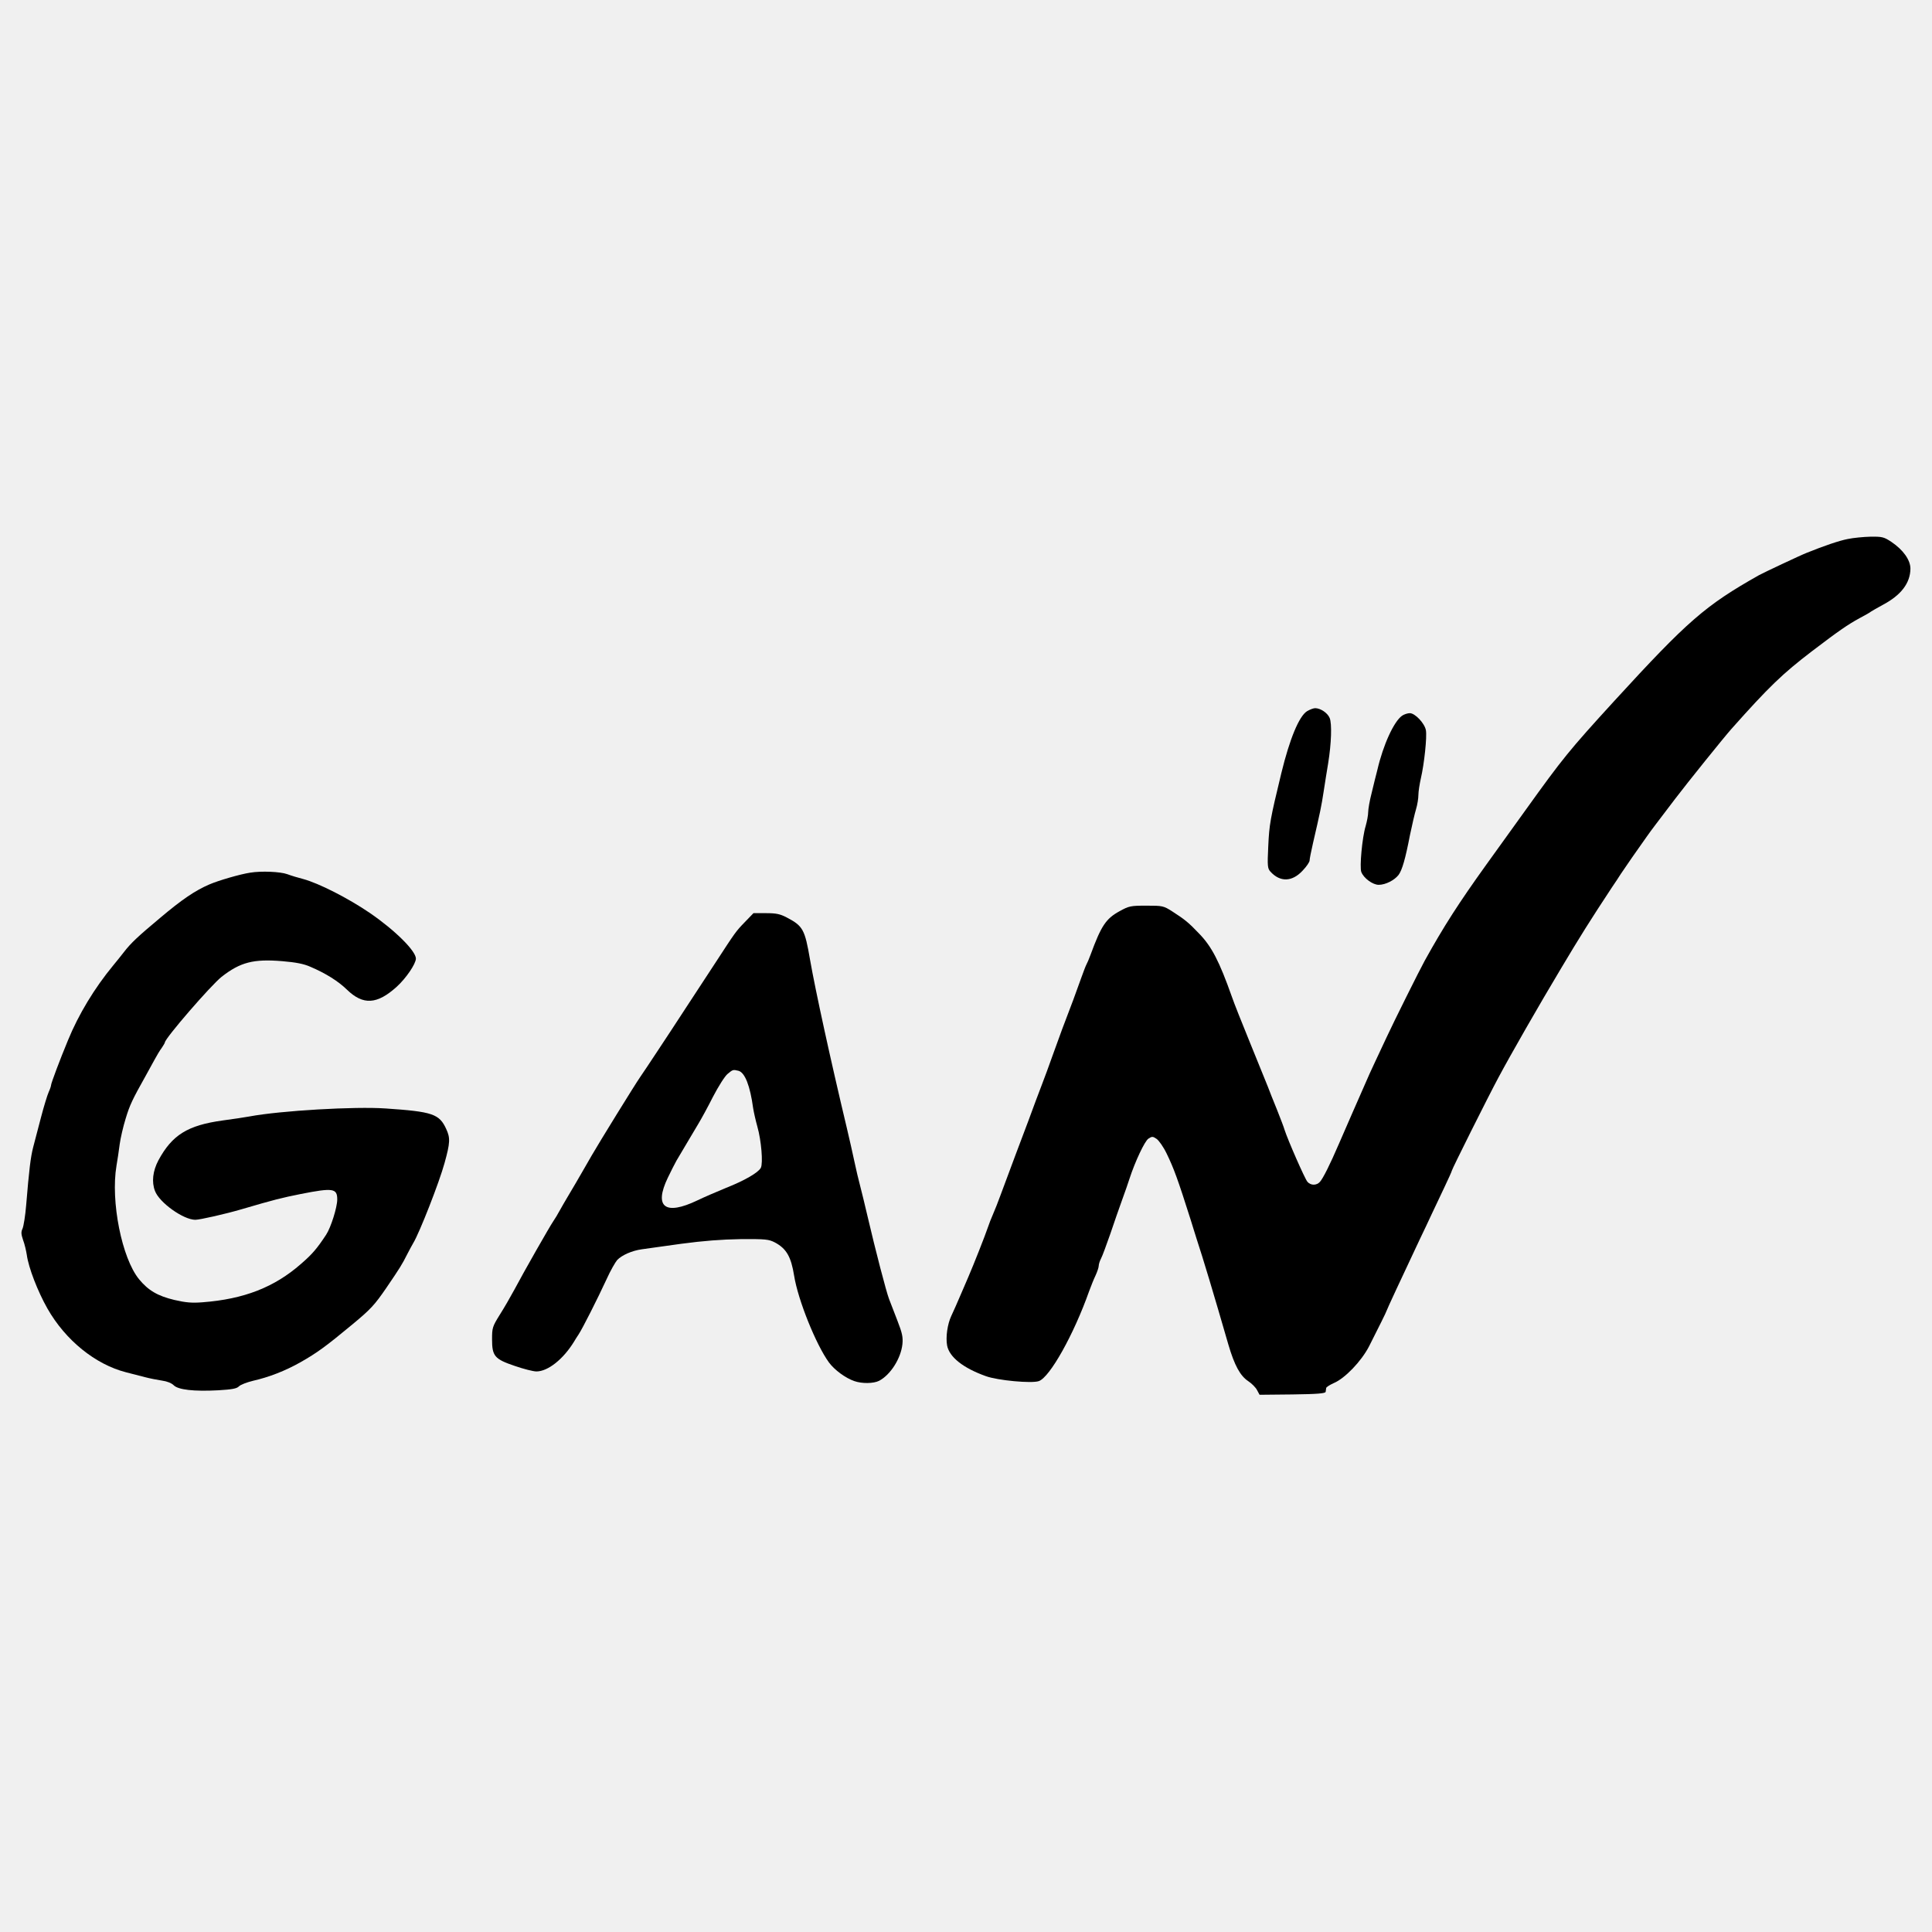
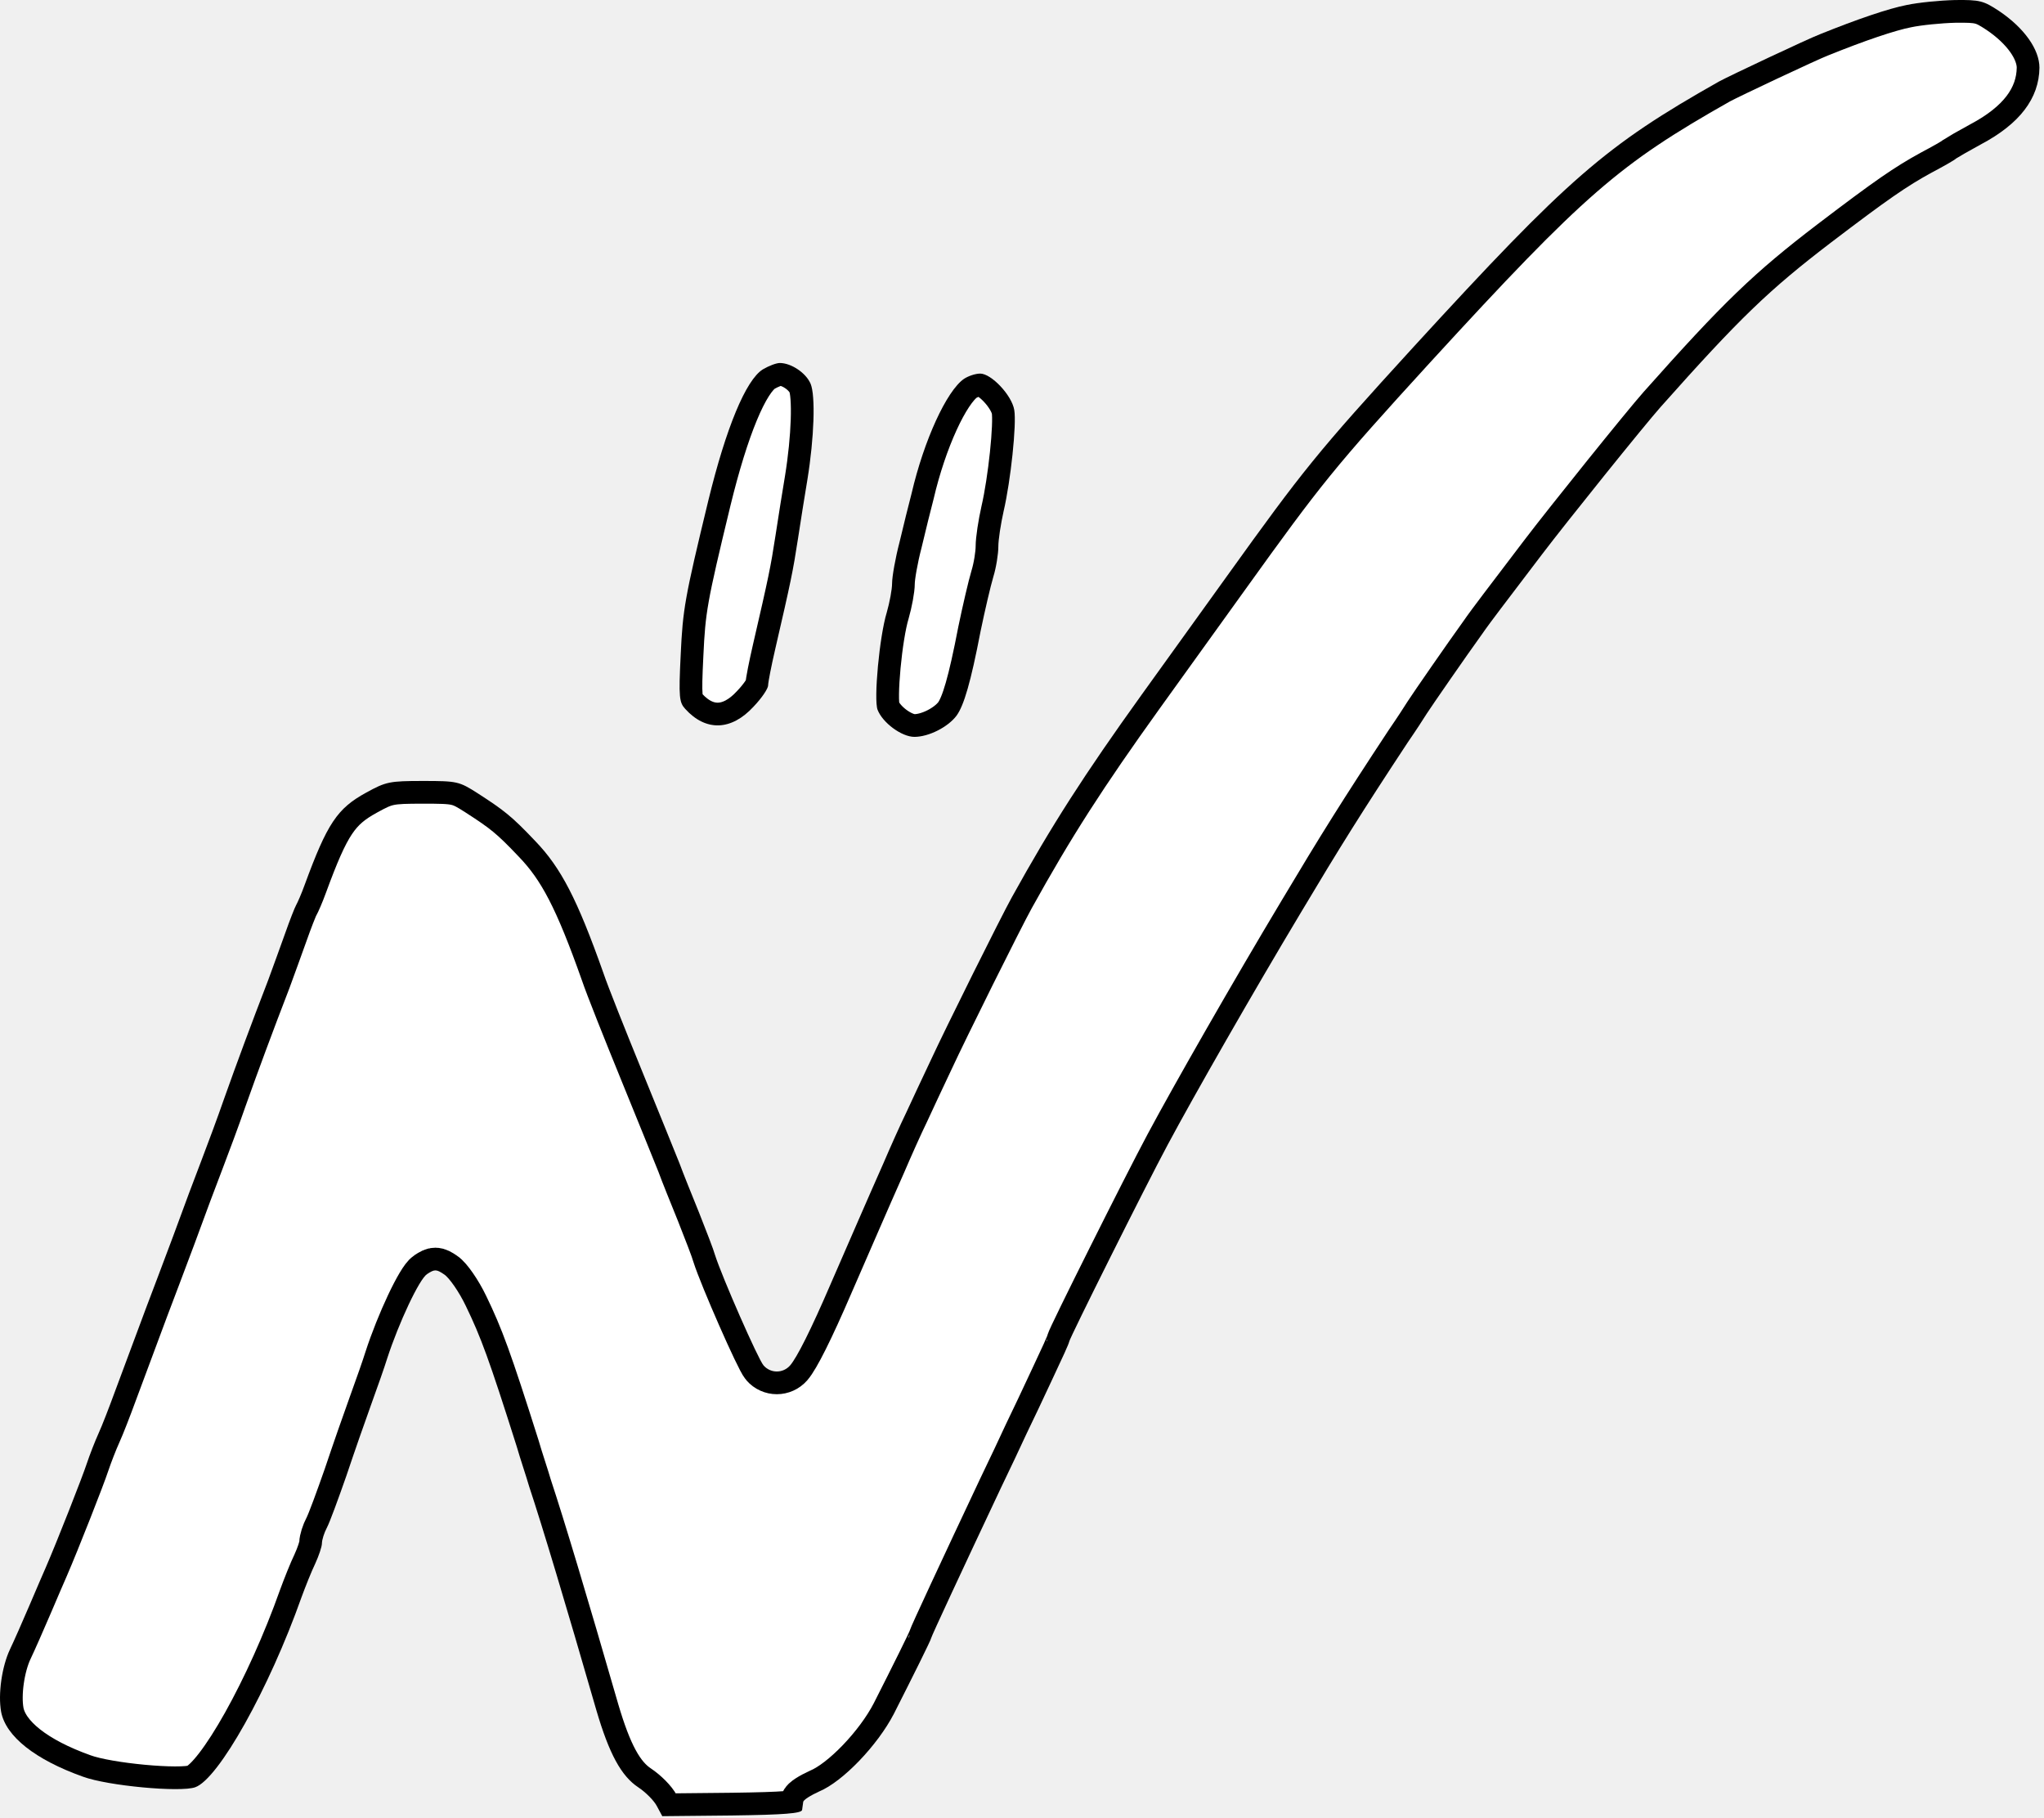
- <svg xmlns="http://www.w3.org/2000/svg" width="180" height="180" viewBox="0 0 180 180" fill="none">
-   <g clip-path="url(#clip0_79_85)">
-     <path d="M172.143 50.22C171.347 50.375 169.975 50.841 168.322 51.508C167.792 51.71 164.268 53.372 163.878 53.589C158.873 56.415 157.251 57.828 150.422 65.281C146.165 69.938 145.573 70.684 142.205 75.373C141.098 76.91 139.414 79.254 138.463 80.574C135.921 84.114 134.502 86.319 132.74 89.502C132.242 90.402 129.824 95.262 129.185 96.644C128.827 97.405 128.327 98.46 128.094 98.973C127.844 99.485 127.392 100.494 127.08 101.224C126.752 101.954 126.269 103.072 125.989 103.708C125.708 104.345 125.162 105.603 124.772 106.503C123.884 108.568 123.275 109.764 122.98 110.105C122.667 110.462 122.121 110.462 121.81 110.105C121.576 109.841 119.986 106.224 119.674 105.246C119.612 105.013 119.284 104.174 118.972 103.382C118.645 102.575 118.255 101.612 118.115 101.224C117.959 100.836 117.226 99.019 116.477 97.187C115.729 95.355 114.949 93.399 114.762 92.84C113.608 89.579 112.891 88.198 111.753 87.017C110.724 85.931 110.381 85.667 109.227 84.921C108.4 84.394 108.322 84.378 106.81 84.378C105.344 84.378 105.188 84.409 104.315 84.89C103.037 85.589 102.6 86.241 101.602 88.958C101.462 89.347 101.29 89.735 101.228 89.843C101.166 89.952 100.947 90.511 100.745 91.085C100.542 91.66 100.199 92.591 99.996 93.15C99.248 95.091 98.608 96.815 98.063 98.352C97.766 99.206 97.314 100.417 97.065 101.069C96.815 101.706 96.254 103.212 95.817 104.407C95.365 105.603 94.835 107.031 94.617 107.59C94.227 108.63 93.977 109.298 93.229 111.316C92.995 111.953 92.683 112.76 92.527 113.102C92.371 113.443 92.138 114.049 92.013 114.422C91.826 114.996 90.703 117.853 90.204 119.002C90.126 119.173 89.814 119.903 89.502 120.632C89.191 121.362 88.801 122.247 88.629 122.604C88.27 123.365 88.099 124.576 88.239 125.352C88.442 126.439 89.752 127.464 91.841 128.209C92.933 128.613 96.129 128.908 96.784 128.675C97.813 128.318 100.043 124.328 101.462 120.322C101.633 119.856 101.898 119.188 102.07 118.831C102.226 118.49 102.366 118.086 102.366 117.931C102.366 117.791 102.46 117.48 102.584 117.248C102.709 117.015 103.083 115.99 103.442 114.965C103.785 113.94 104.284 112.512 104.549 111.782C104.814 111.052 105.126 110.167 105.235 109.81C105.75 108.227 106.654 106.301 106.997 106.084C107.324 105.867 107.403 105.867 107.745 106.099C107.964 106.239 108.4 106.86 108.697 107.481C109.367 108.863 109.726 109.841 110.942 113.676C111.098 114.22 111.363 114.996 111.488 115.431C112.065 117.17 113.078 120.539 114.45 125.29C115.012 127.2 115.542 128.178 116.29 128.675C116.618 128.892 116.992 129.265 117.117 129.513L117.351 129.948L120.422 129.917C122.746 129.886 123.494 129.824 123.509 129.669C123.525 129.575 123.541 129.405 123.556 129.327C123.556 129.234 123.884 129.032 124.258 128.861C125.302 128.427 126.831 126.827 127.547 125.445C128.406 123.753 129.185 122.185 129.185 122.123C129.185 122.061 130.558 119.111 132.257 115.508C132.646 114.701 133.161 113.614 133.395 113.102C133.645 112.59 134.159 111.503 134.549 110.664C134.938 109.841 135.266 109.127 135.266 109.065C135.266 108.941 138.634 102.202 139.601 100.401C140.755 98.243 143.375 93.663 145.48 90.154C147.194 87.281 148.146 85.76 150.172 82.686C150.515 82.189 150.889 81.614 151.014 81.412C151.233 81.071 152.792 78.82 153.432 77.935C153.602 77.686 153.993 77.158 154.289 76.77C154.585 76.382 155.396 75.311 156.082 74.41C157.204 72.935 160.589 68.727 161.306 67.92C164.799 63.992 166.077 62.765 168.821 60.669C171.331 58.759 172.143 58.2 173.249 57.595C173.748 57.331 174.248 57.051 174.325 56.974C174.418 56.912 174.903 56.632 175.417 56.353C177.116 55.452 177.973 54.334 177.99 52.983C177.99 52.176 177.319 51.229 176.212 50.484C175.526 50.033 175.37 49.987 174.263 50.002C173.608 50.018 172.657 50.111 172.143 50.22Z" fill="black" />
-     <path d="M121.779 66.258C121.03 66.724 120.158 68.836 119.378 72.034C118.333 76.351 118.255 76.817 118.161 78.835C118.068 80.714 118.099 80.915 118.364 81.21C119.269 82.204 120.392 82.173 121.374 81.102C121.732 80.729 122.012 80.31 122.012 80.17C122.012 80.031 122.153 79.316 122.325 78.571C123.011 75.605 123.105 75.155 123.322 73.742C123.447 72.935 123.634 71.739 123.743 71.103C124.04 69.271 124.102 67.423 123.883 66.895C123.681 66.414 123.026 65.979 122.527 65.979C122.371 65.979 122.044 66.103 121.779 66.258Z" fill="black" />
-     <path d="M130.634 66.678C129.871 67.206 128.873 69.379 128.327 71.724C128.202 72.19 127.968 73.152 127.797 73.866C127.61 74.581 127.47 75.388 127.47 75.668C127.47 75.947 127.36 76.521 127.236 76.956C126.909 78.028 126.658 80.791 126.83 81.242C127.049 81.816 127.891 82.437 128.452 82.437C129.091 82.437 129.933 82.002 130.307 81.505C130.634 81.055 130.931 80.046 131.368 77.779C131.555 76.879 131.804 75.807 131.929 75.388C132.054 74.984 132.148 74.379 132.148 74.068C132.148 73.758 132.256 73.059 132.382 72.5C132.693 71.165 132.958 68.665 132.849 68.044C132.739 67.392 131.835 66.445 131.352 66.445C131.134 66.445 130.822 66.553 130.634 66.678Z" fill="black" />
-     <path d="M23.312 81.304C22.377 81.444 20.349 82.034 19.492 82.406C18.166 82.981 16.95 83.803 14.908 85.527C12.865 87.235 12.195 87.856 11.54 88.71C11.29 89.036 10.838 89.595 10.542 89.952C8.811 92.048 7.314 94.517 6.332 96.923C5.583 98.724 4.757 100.929 4.757 101.1C4.757 101.178 4.663 101.473 4.539 101.737C4.414 102.016 4.087 103.072 3.821 104.096C3.556 105.121 3.229 106.379 3.089 106.891C2.855 107.807 2.714 108.941 2.434 112.326C2.356 113.273 2.2 114.22 2.106 114.453C1.95 114.779 1.966 114.981 2.153 115.54C2.293 115.897 2.434 116.518 2.496 116.906C2.652 118.101 3.525 120.337 4.414 121.905C6.098 124.871 8.889 127.122 11.742 127.852C12.226 127.976 13.021 128.178 13.489 128.302C13.957 128.427 14.689 128.566 15.095 128.628C15.563 128.69 15.984 128.861 16.186 129.063C16.607 129.482 18.057 129.653 20.349 129.529C21.628 129.451 22.049 129.374 22.252 129.172C22.392 129.016 23 128.784 23.577 128.644C25.074 128.302 26.555 127.728 27.99 126.92C29.549 126.035 30.375 125.43 32.808 123.411C34.539 121.983 34.913 121.564 35.989 119.996C37.267 118.117 37.455 117.822 37.953 116.828C38.125 116.487 38.374 116.036 38.499 115.819C39.092 114.841 40.932 110.136 41.415 108.366C41.945 106.457 41.961 106.022 41.571 105.183C40.932 103.786 40.308 103.569 35.942 103.274C33.073 103.072 26.134 103.475 23.234 104.019C22.813 104.096 21.691 104.267 20.739 104.392C17.48 104.842 16.03 105.742 14.752 108.118C14.237 109.096 14.113 110.121 14.44 110.959C14.845 112.046 17.091 113.645 18.198 113.645C18.619 113.645 21.02 113.102 22.548 112.652C25.511 111.782 26.243 111.596 28.037 111.239C31.03 110.649 31.42 110.711 31.42 111.751C31.42 112.481 30.828 114.36 30.391 115.027C29.533 116.331 29.097 116.844 28.037 117.76C25.557 119.933 22.735 121.036 18.868 121.331C17.886 121.409 17.325 121.362 16.249 121.114C14.689 120.741 13.816 120.229 12.959 119.188C11.353 117.232 10.292 111.922 10.854 108.599C10.947 108.087 11.072 107.202 11.15 106.612C11.228 106.037 11.477 104.951 11.711 104.205C12.085 102.963 12.335 102.435 13.582 100.215C13.816 99.78 14.175 99.128 14.393 98.74C14.596 98.367 14.892 97.855 15.064 97.638C15.22 97.405 15.36 97.172 15.36 97.125C15.36 96.753 19.617 91.831 20.646 91.008C22.392 89.641 23.624 89.331 26.275 89.548C27.569 89.657 28.302 89.797 28.925 90.076C30.344 90.682 31.514 91.411 32.34 92.219C33.837 93.663 35.131 93.585 36.956 91.939C37.844 91.132 38.733 89.812 38.749 89.315C38.749 88.601 36.815 86.676 34.461 85.061C32.434 83.679 29.689 82.282 28.239 81.894C27.803 81.785 27.132 81.583 26.758 81.443C26.119 81.211 24.341 81.133 23.312 81.304Z" fill="black" />
-     <path d="M69.404 85.9C68.546 86.785 68.531 86.816 66.629 89.735C65.927 90.806 64.695 92.685 63.884 93.927C63.073 95.169 61.888 96.986 61.233 97.964C60.594 98.942 59.861 100.029 59.627 100.37C59.191 100.991 55.854 106.395 55.137 107.637C54.934 107.994 54.607 108.568 54.404 108.91C54.201 109.251 53.858 109.841 53.64 110.23C53.406 110.618 53.063 111.208 52.86 111.549C52.658 111.891 52.33 112.45 52.143 112.791C51.956 113.133 51.691 113.583 51.535 113.801C51.223 114.251 48.822 118.459 47.917 120.166C47.575 120.803 46.966 121.859 46.561 122.495C45.875 123.598 45.844 123.722 45.844 124.778C45.844 126.346 46.078 126.625 47.964 127.262C48.775 127.542 49.679 127.774 49.976 127.774C51.052 127.774 52.486 126.625 53.484 124.995C53.562 124.855 53.749 124.56 53.905 124.328C54.248 123.815 55.651 121.051 56.525 119.157C56.868 118.396 57.32 117.605 57.507 117.387C57.944 116.937 58.879 116.518 59.799 116.393C60.189 116.331 61.842 116.114 63.463 115.881C65.553 115.602 67.19 115.477 68.999 115.446C71.353 115.431 71.618 115.462 72.195 115.757C73.271 116.331 73.707 117.092 73.988 118.862C74.347 121.114 76.031 125.29 77.231 126.936C77.746 127.635 78.775 128.395 79.602 128.675C80.303 128.923 81.395 128.908 81.909 128.644C82.969 128.085 83.936 126.563 84.077 125.228C84.139 124.576 84.061 124.203 83.609 123.039C83.312 122.262 82.954 121.362 82.829 121.02C82.564 120.322 81.566 116.487 80.849 113.412C80.584 112.294 80.272 110.975 80.132 110.462C79.991 109.95 79.757 108.941 79.602 108.211C79.446 107.481 79.134 106.084 78.9 105.106C77.356 98.631 75.968 92.265 75.469 89.409C74.986 86.598 74.815 86.272 73.302 85.48C72.678 85.154 72.32 85.077 71.369 85.077H70.199L69.404 85.9ZM68.811 99.765C69.404 99.936 69.887 101.162 70.168 103.243C70.23 103.631 70.402 104.392 70.558 104.951C70.932 106.255 71.103 108.382 70.885 108.801C70.651 109.251 69.357 109.997 67.626 110.68C66.8 111.021 65.599 111.534 64.96 111.844C61.966 113.273 60.906 112.465 62.216 109.733C62.512 109.112 62.886 108.382 63.027 108.133C63.183 107.869 63.619 107.14 63.993 106.503C64.368 105.867 64.867 105.028 65.1 104.64C65.334 104.252 65.942 103.149 66.426 102.187C66.925 101.224 67.533 100.262 67.782 100.06C68.281 99.641 68.297 99.641 68.811 99.765Z" fill="black" />
-   </g>
-   <defs>
-     <clipPath id="clip0_79_85">
-       <rect width="176" height="80" fill="white" transform="translate(2 50)" />
-     </clipPath>
-   </defs>
+ <svg xmlns="http://www.w3.org/2000/svg" width="90" height="80" viewBox="0 0 90 80" fill="none">
+   <mask id="path-1-inside-1_1_29" fill="white">
+     <path d="M83.953 0.22C83.157 0.375 81.785 0.841 80.132 1.508C79.602 1.71 76.078 3.372 75.688 3.589C70.683 6.415 69.061 7.828 62.232 15.28C57.975 19.938 57.383 20.684 54.015 25.373C52.908 26.91 51.224 29.254 50.273 30.574C47.731 34.114 46.312 36.319 44.55 39.502C44.052 40.402 41.634 45.262 40.995 46.644C40.637 47.405 40.137 48.46 39.904 48.973C39.654 49.485 39.202 50.494 38.89 51.224C38.562 51.954 38.079 53.072 37.799 53.708C37.518 54.345 36.972 55.603 36.582 56.503C35.694 58.568 35.085 59.764 34.79 60.105C34.477 60.462 33.931 60.462 33.62 60.105C33.386 59.841 31.796 56.224 31.484 55.246C31.422 55.013 31.094 54.174 30.782 53.382C30.455 52.575 30.065 51.612 29.925 51.224C29.769 50.836 29.036 49.019 28.287 47.187C27.539 45.355 26.759 43.399 26.572 42.84C25.418 39.579 24.701 38.197 23.563 37.017C22.534 35.931 22.191 35.667 21.037 34.922C20.21 34.394 20.132 34.378 18.62 34.378C17.154 34.378 16.998 34.409 16.125 34.89C14.847 35.589 14.41 36.241 13.412 38.958C13.272 39.346 13.1 39.735 13.038 39.843C12.976 39.952 12.757 40.511 12.555 41.085C12.352 41.66 12.009 42.591 11.806 43.15C11.057 45.091 10.418 46.815 9.872 48.352C9.576 49.206 9.124 50.417 8.874 51.069C8.625 51.706 8.063 53.212 7.627 54.407C7.175 55.603 6.644 57.031 6.426 57.59C6.036 58.63 5.787 59.298 5.038 61.316C4.805 61.953 4.493 62.76 4.337 63.102C4.181 63.443 3.947 64.049 3.822 64.422C3.635 64.996 2.513 67.853 2.014 69.002C1.936 69.173 1.624 69.903 1.312 70.632C1 71.362 0.61 72.247 0.439 72.604C0.08 73.365 -0.091 74.576 0.049 75.352C0.252 76.439 1.561 77.464 3.651 78.209C4.742 78.613 7.939 78.908 8.594 78.675C9.623 78.318 11.853 74.328 13.272 70.322C13.443 69.856 13.708 69.188 13.88 68.831C14.036 68.49 14.176 68.086 14.176 67.931C14.176 67.791 14.27 67.48 14.394 67.248C14.519 67.015 14.893 65.99 15.252 64.965C15.595 63.94 16.094 62.512 16.359 61.782C16.624 61.052 16.936 60.167 17.045 59.81C17.56 58.227 18.464 56.301 18.807 56.084C19.134 55.867 19.213 55.867 19.555 56.099C19.774 56.239 20.21 56.86 20.507 57.481C21.177 58.863 21.536 59.841 22.752 63.676C22.908 64.22 23.173 64.996 23.298 65.431C23.875 67.17 24.888 70.539 26.26 75.29C26.822 77.2 27.352 78.178 28.1 78.675C28.428 78.892 28.802 79.265 28.927 79.513L29.161 79.948L32.232 79.917C34.556 79.886 35.304 79.824 35.319 79.669C35.335 79.575 35.351 79.405 35.366 79.327C35.366 79.234 35.694 79.032 36.068 78.861C37.112 78.427 38.641 76.827 39.357 75.445C40.216 73.753 40.995 72.185 40.995 72.123C40.995 72.061 42.368 69.111 44.067 65.508C44.456 64.701 44.971 63.614 45.205 63.102C45.455 62.59 45.969 61.503 46.359 60.664C46.748 59.841 47.076 59.127 47.076 59.065C47.076 58.941 50.444 52.202 51.411 50.401C52.565 48.243 55.185 43.663 57.29 40.154C59.004 37.281 59.956 35.76 61.982 32.686C62.325 32.189 62.699 31.614 62.824 31.412C63.043 31.071 64.602 28.82 65.242 27.935C65.412 27.686 65.803 27.158 66.099 26.77C66.395 26.382 67.206 25.311 67.892 24.41C69.014 22.935 72.399 18.727 73.116 17.92C76.609 13.992 77.887 12.765 80.631 10.669C83.141 8.759 83.953 8.2 85.059 7.595C85.558 7.331 86.058 7.051 86.135 6.974C86.228 6.912 86.713 6.632 87.227 6.353C88.926 5.452 89.783 4.334 89.8 2.983C89.8 2.176 89.129 1.229 88.022 0.484C87.336 0.033 87.18 -0.013 86.073 0.002C85.418 0.018 84.467 0.111 83.953 0.22Z" />
+     <path d="M33.589 16.259C32.84 16.724 31.968 18.836 31.188 22.034C30.143 26.351 30.065 26.817 29.971 28.835C29.878 30.714 29.909 30.916 30.174 31.21C31.079 32.204 32.202 32.173 33.184 31.102C33.542 30.729 33.822 30.31 33.822 30.17C33.822 30.03 33.963 29.316 34.135 28.571C34.821 25.605 34.915 25.155 35.132 23.742C35.257 22.935 35.444 21.739 35.553 21.103C35.85 19.271 35.912 17.423 35.693 16.895C35.491 16.414 34.836 15.979 34.337 15.979C34.181 15.979 33.854 16.103 33.589 16.259Z" />
+     <path d="M42.444 16.678C41.681 17.206 40.683 19.379 40.137 21.724C40.012 22.19 39.778 23.152 39.607 23.866C39.42 24.581 39.28 25.388 39.28 25.668C39.28 25.947 39.17 26.521 39.046 26.956C38.719 28.028 38.468 30.791 38.64 31.242C38.859 31.816 39.701 32.437 40.262 32.437C40.901 32.437 41.743 32.002 42.117 31.505C42.444 31.055 42.741 30.046 43.178 27.779C43.365 26.879 43.614 25.807 43.739 25.388C43.864 24.984 43.958 24.379 43.958 24.068C43.958 23.758 44.066 23.059 44.192 22.5C44.503 21.165 44.768 18.665 44.659 18.044C44.549 17.392 43.645 16.445 43.162 16.445C42.944 16.445 42.632 16.553 42.444 16.678Z" />
+   </mask>
+   <path d="M83.953 0.22C83.157 0.375 81.785 0.841 80.132 1.508C79.602 1.71 76.078 3.372 75.688 3.589C70.683 6.415 69.061 7.828 62.232 15.28C57.975 19.938 57.383 20.684 54.015 25.373C52.908 26.91 51.224 29.254 50.273 30.574C47.731 34.114 46.312 36.319 44.55 39.502C44.052 40.402 41.634 45.262 40.995 46.644C40.637 47.405 40.137 48.46 39.904 48.973C39.654 49.485 39.202 50.494 38.89 51.224C38.562 51.954 38.079 53.072 37.799 53.708C37.518 54.345 36.972 55.603 36.582 56.503C35.694 58.568 35.085 59.764 34.79 60.105C34.477 60.462 33.931 60.462 33.62 60.105C33.386 59.841 31.796 56.224 31.484 55.246C31.422 55.013 31.094 54.174 30.782 53.382C30.455 52.575 30.065 51.612 29.925 51.224C29.769 50.836 29.036 49.019 28.287 47.187C27.539 45.355 26.759 43.399 26.572 42.84C25.418 39.579 24.701 38.197 23.563 37.017C22.534 35.931 22.191 35.667 21.037 34.922C20.21 34.394 20.132 34.378 18.62 34.378C17.154 34.378 16.998 34.409 16.125 34.89C14.847 35.589 14.41 36.241 13.412 38.958C13.272 39.346 13.1 39.735 13.038 39.843C12.976 39.952 12.757 40.511 12.555 41.085C12.352 41.66 12.009 42.591 11.806 43.15C11.057 45.091 10.418 46.815 9.872 48.352C9.576 49.206 9.124 50.417 8.874 51.069C8.625 51.706 8.063 53.212 7.627 54.407C7.175 55.603 6.644 57.031 6.426 57.59C6.036 58.63 5.787 59.298 5.038 61.316C4.805 61.953 4.493 62.76 4.337 63.102C4.181 63.443 3.947 64.049 3.822 64.422C3.635 64.996 2.513 67.853 2.014 69.002C1.936 69.173 1.624 69.903 1.312 70.632C1 71.362 0.61 72.247 0.439 72.604C0.08 73.365 -0.091 74.576 0.049 75.352C0.252 76.439 1.561 77.464 3.651 78.209C4.742 78.613 7.939 78.908 8.594 78.675C9.623 78.318 11.853 74.328 13.272 70.322C13.443 69.856 13.708 69.188 13.88 68.831C14.036 68.49 14.176 68.086 14.176 67.931C14.176 67.791 14.27 67.48 14.394 67.248C14.519 67.015 14.893 65.99 15.252 64.965C15.595 63.94 16.094 62.512 16.359 61.782C16.624 61.052 16.936 60.167 17.045 59.81C17.56 58.227 18.464 56.301 18.807 56.084C19.134 55.867 19.213 55.867 19.555 56.099C19.774 56.239 20.21 56.86 20.507 57.481C21.177 58.863 21.536 59.841 22.752 63.676C22.908 64.22 23.173 64.996 23.298 65.431C23.875 67.17 24.888 70.539 26.26 75.29C26.822 77.2 27.352 78.178 28.1 78.675C28.428 78.892 28.802 79.265 28.927 79.513L29.161 79.948L32.232 79.917C34.556 79.886 35.304 79.824 35.319 79.669C35.335 79.575 35.351 79.405 35.366 79.327C35.366 79.234 35.694 79.032 36.068 78.861C37.112 78.427 38.641 76.827 39.357 75.445C40.216 73.753 40.995 72.185 40.995 72.123C40.995 72.061 42.368 69.111 44.067 65.508C44.456 64.701 44.971 63.614 45.205 63.102C45.455 62.59 45.969 61.503 46.359 60.664C46.748 59.841 47.076 59.127 47.076 59.065C47.076 58.941 50.444 52.202 51.411 50.401C52.565 48.243 55.185 43.663 57.29 40.154C59.004 37.281 59.956 35.76 61.982 32.686C62.325 32.189 62.699 31.614 62.824 31.412C63.043 31.071 64.602 28.82 65.242 27.935C65.412 27.686 65.803 27.158 66.099 26.77C66.395 26.382 67.206 25.311 67.892 24.41C69.014 22.935 72.399 18.727 73.116 17.92C76.609 13.992 77.887 12.765 80.631 10.669C83.141 8.759 83.953 8.2 85.059 7.595C85.558 7.331 86.058 7.051 86.135 6.974C86.228 6.912 86.713 6.632 87.227 6.353C88.926 5.452 89.783 4.334 89.8 2.983C89.8 2.176 89.129 1.229 88.022 0.484C87.336 0.033 87.18 -0.013 86.073 0.002C85.418 0.018 84.467 0.111 83.953 0.22Z" fill="white" />
+   <path d="M33.589 16.259C32.84 16.724 31.968 18.836 31.188 22.034C30.143 26.351 30.065 26.817 29.971 28.835C29.878 30.714 29.909 30.916 30.174 31.21C31.079 32.204 32.202 32.173 33.184 31.102C33.542 30.729 33.822 30.31 33.822 30.17C33.822 30.03 33.963 29.316 34.135 28.571C34.821 25.605 34.915 25.155 35.132 23.742C35.257 22.935 35.444 21.739 35.553 21.103C35.85 19.271 35.912 17.423 35.693 16.895C35.491 16.414 34.836 15.979 34.337 15.979C34.181 15.979 33.854 16.103 33.589 16.259Z" fill="white" />
+   <path d="M42.444 16.678C41.681 17.206 40.683 19.379 40.137 21.724C40.012 22.19 39.778 23.152 39.607 23.866C39.42 24.581 39.28 25.388 39.28 25.668C39.28 25.947 39.17 26.521 39.046 26.956C38.719 28.028 38.468 30.791 38.64 31.242C38.859 31.816 39.701 32.437 40.262 32.437C40.901 32.437 41.743 32.002 42.117 31.505C42.444 31.055 42.741 30.046 43.178 27.779C43.365 26.879 43.614 25.807 43.739 25.388C43.864 24.984 43.958 24.379 43.958 24.068C43.958 23.758 44.066 23.059 44.192 22.5C44.503 21.165 44.768 18.665 44.659 18.044C44.549 17.392 43.645 16.445 43.162 16.445C42.944 16.445 42.632 16.553 42.444 16.678Z" fill="white" />
+   <path d="M83.953 0.22C83.157 0.375 81.785 0.841 80.132 1.508C79.602 1.71 76.078 3.372 75.688 3.589C70.683 6.415 69.061 7.828 62.232 15.28C57.975 19.938 57.383 20.684 54.015 25.373C52.908 26.91 51.224 29.254 50.273 30.574C47.731 34.114 46.312 36.319 44.55 39.502C44.052 40.402 41.634 45.262 40.995 46.644C40.637 47.405 40.137 48.46 39.904 48.973C39.654 49.485 39.202 50.494 38.89 51.224C38.562 51.954 38.079 53.072 37.799 53.708C37.518 54.345 36.972 55.603 36.582 56.503C35.694 58.568 35.085 59.764 34.79 60.105C34.477 60.462 33.931 60.462 33.62 60.105C33.386 59.841 31.796 56.224 31.484 55.246C31.422 55.013 31.094 54.174 30.782 53.382C30.455 52.575 30.065 51.612 29.925 51.224C29.769 50.836 29.036 49.019 28.287 47.187C27.539 45.355 26.759 43.399 26.572 42.84C25.418 39.579 24.701 38.197 23.563 37.017C22.534 35.931 22.191 35.667 21.037 34.922C20.21 34.394 20.132 34.378 18.62 34.378C17.154 34.378 16.998 34.409 16.125 34.89C14.847 35.589 14.41 36.241 13.412 38.958C13.272 39.346 13.1 39.735 13.038 39.843C12.976 39.952 12.757 40.511 12.555 41.085C12.352 41.66 12.009 42.591 11.806 43.15C11.057 45.091 10.418 46.815 9.872 48.352C9.576 49.206 9.124 50.417 8.874 51.069C8.625 51.706 8.063 53.212 7.627 54.407C7.175 55.603 6.644 57.031 6.426 57.59C6.036 58.63 5.787 59.298 5.038 61.316C4.805 61.953 4.493 62.76 4.337 63.102C4.181 63.443 3.947 64.049 3.822 64.422C3.635 64.996 2.513 67.853 2.014 69.002C1.936 69.173 1.624 69.903 1.312 70.632C1 71.362 0.61 72.247 0.439 72.604C0.08 73.365 -0.091 74.576 0.049 75.352C0.252 76.439 1.561 77.464 3.651 78.209C4.742 78.613 7.939 78.908 8.594 78.675C9.623 78.318 11.853 74.328 13.272 70.322C13.443 69.856 13.708 69.188 13.88 68.831C14.036 68.49 14.176 68.086 14.176 67.931C14.176 67.791 14.27 67.48 14.394 67.248C14.519 67.015 14.893 65.99 15.252 64.965C15.595 63.94 16.094 62.512 16.359 61.782C16.624 61.052 16.936 60.167 17.045 59.81C17.56 58.227 18.464 56.301 18.807 56.084C19.134 55.867 19.213 55.867 19.555 56.099C19.774 56.239 20.21 56.86 20.507 57.481C21.177 58.863 21.536 59.841 22.752 63.676C22.908 64.22 23.173 64.996 23.298 65.431C23.875 67.17 24.888 70.539 26.26 75.29C26.822 77.2 27.352 78.178 28.1 78.675C28.428 78.892 28.802 79.265 28.927 79.513L29.161 79.948L32.232 79.917C34.556 79.886 35.304 79.824 35.319 79.669C35.335 79.575 35.351 79.405 35.366 79.327C35.366 79.234 35.694 79.032 36.068 78.861C37.112 78.427 38.641 76.827 39.357 75.445C40.216 73.753 40.995 72.185 40.995 72.123C40.995 72.061 42.368 69.111 44.067 65.508C44.456 64.701 44.971 63.614 45.205 63.102C45.455 62.59 45.969 61.503 46.359 60.664C46.748 59.841 47.076 59.127 47.076 59.065C47.076 58.941 50.444 52.202 51.411 50.401C52.565 48.243 55.185 43.663 57.29 40.154C59.004 37.281 59.956 35.76 61.982 32.686C62.325 32.189 62.699 31.614 62.824 31.412C63.043 31.071 64.602 28.82 65.242 27.935C65.412 27.686 65.803 27.158 66.099 26.77C66.395 26.382 67.206 25.311 67.892 24.41C69.014 22.935 72.399 18.727 73.116 17.92C76.609 13.992 77.887 12.765 80.631 10.669C83.141 8.759 83.953 8.2 85.059 7.595C85.558 7.331 86.058 7.051 86.135 6.974C86.228 6.912 86.713 6.632 87.227 6.353C88.926 5.452 89.783 4.334 89.8 2.983C89.8 2.176 89.129 1.229 88.022 0.484C87.336 0.033 87.18 -0.013 86.073 0.002C85.418 0.018 84.467 0.111 83.953 0.22Z" stroke="black" stroke-width="2" mask="url(#path-1-inside-1_1_29)" />
+   <path d="M33.589 16.259C32.84 16.724 31.968 18.836 31.188 22.034C30.143 26.351 30.065 26.817 29.971 28.835C29.878 30.714 29.909 30.916 30.174 31.21C31.079 32.204 32.202 32.173 33.184 31.102C33.542 30.729 33.822 30.31 33.822 30.17C33.822 30.03 33.963 29.316 34.135 28.571C34.821 25.605 34.915 25.155 35.132 23.742C35.257 22.935 35.444 21.739 35.553 21.103C35.85 19.271 35.912 17.423 35.693 16.895C35.491 16.414 34.836 15.979 34.337 15.979C34.181 15.979 33.854 16.103 33.589 16.259Z" stroke="black" stroke-width="2" mask="url(#path-1-inside-1_1_29)" />
+   <path d="M42.444 16.678C41.681 17.206 40.683 19.379 40.137 21.724C40.012 22.19 39.778 23.152 39.607 23.866C39.42 24.581 39.28 25.388 39.28 25.668C39.28 25.947 39.17 26.521 39.046 26.956C38.719 28.028 38.468 30.791 38.64 31.242C38.859 31.816 39.701 32.437 40.262 32.437C40.901 32.437 41.743 32.002 42.117 31.505C42.444 31.055 42.741 30.046 43.178 27.779C43.365 26.879 43.614 25.807 43.739 25.388C43.864 24.984 43.958 24.379 43.958 24.068C43.958 23.758 44.066 23.059 44.192 22.5C44.503 21.165 44.768 18.665 44.659 18.044C44.549 17.392 43.645 16.445 43.162 16.445C42.944 16.445 42.632 16.553 42.444 16.678Z" stroke="black" stroke-width="2" mask="url(#path-1-inside-1_1_29)" />
</svg>
